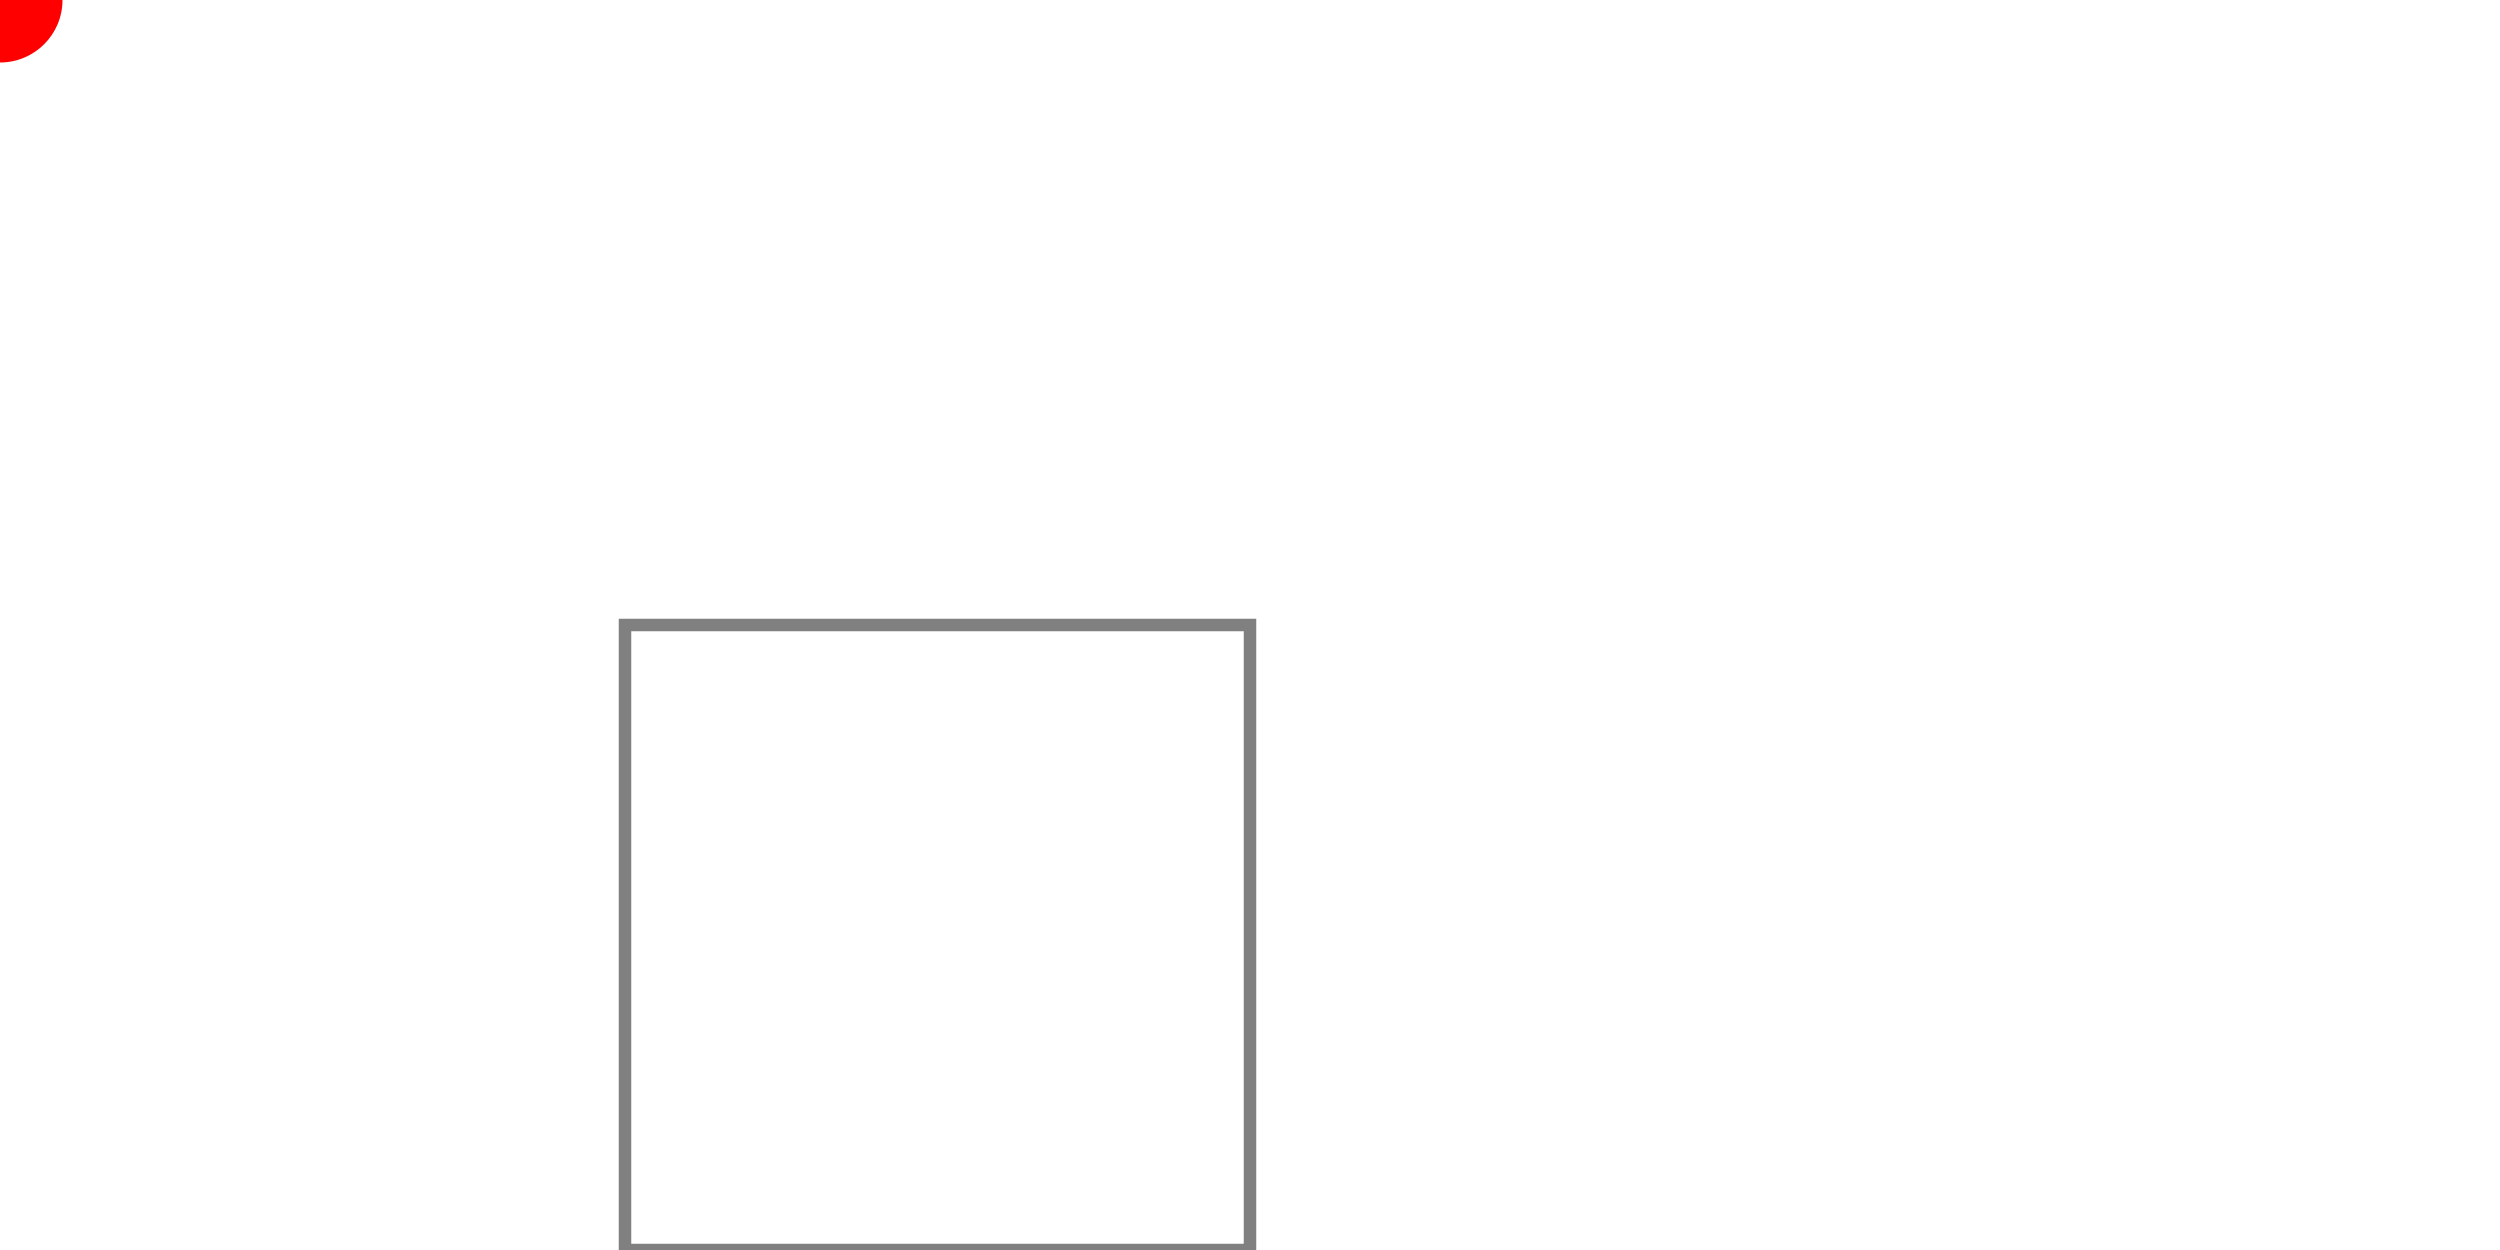
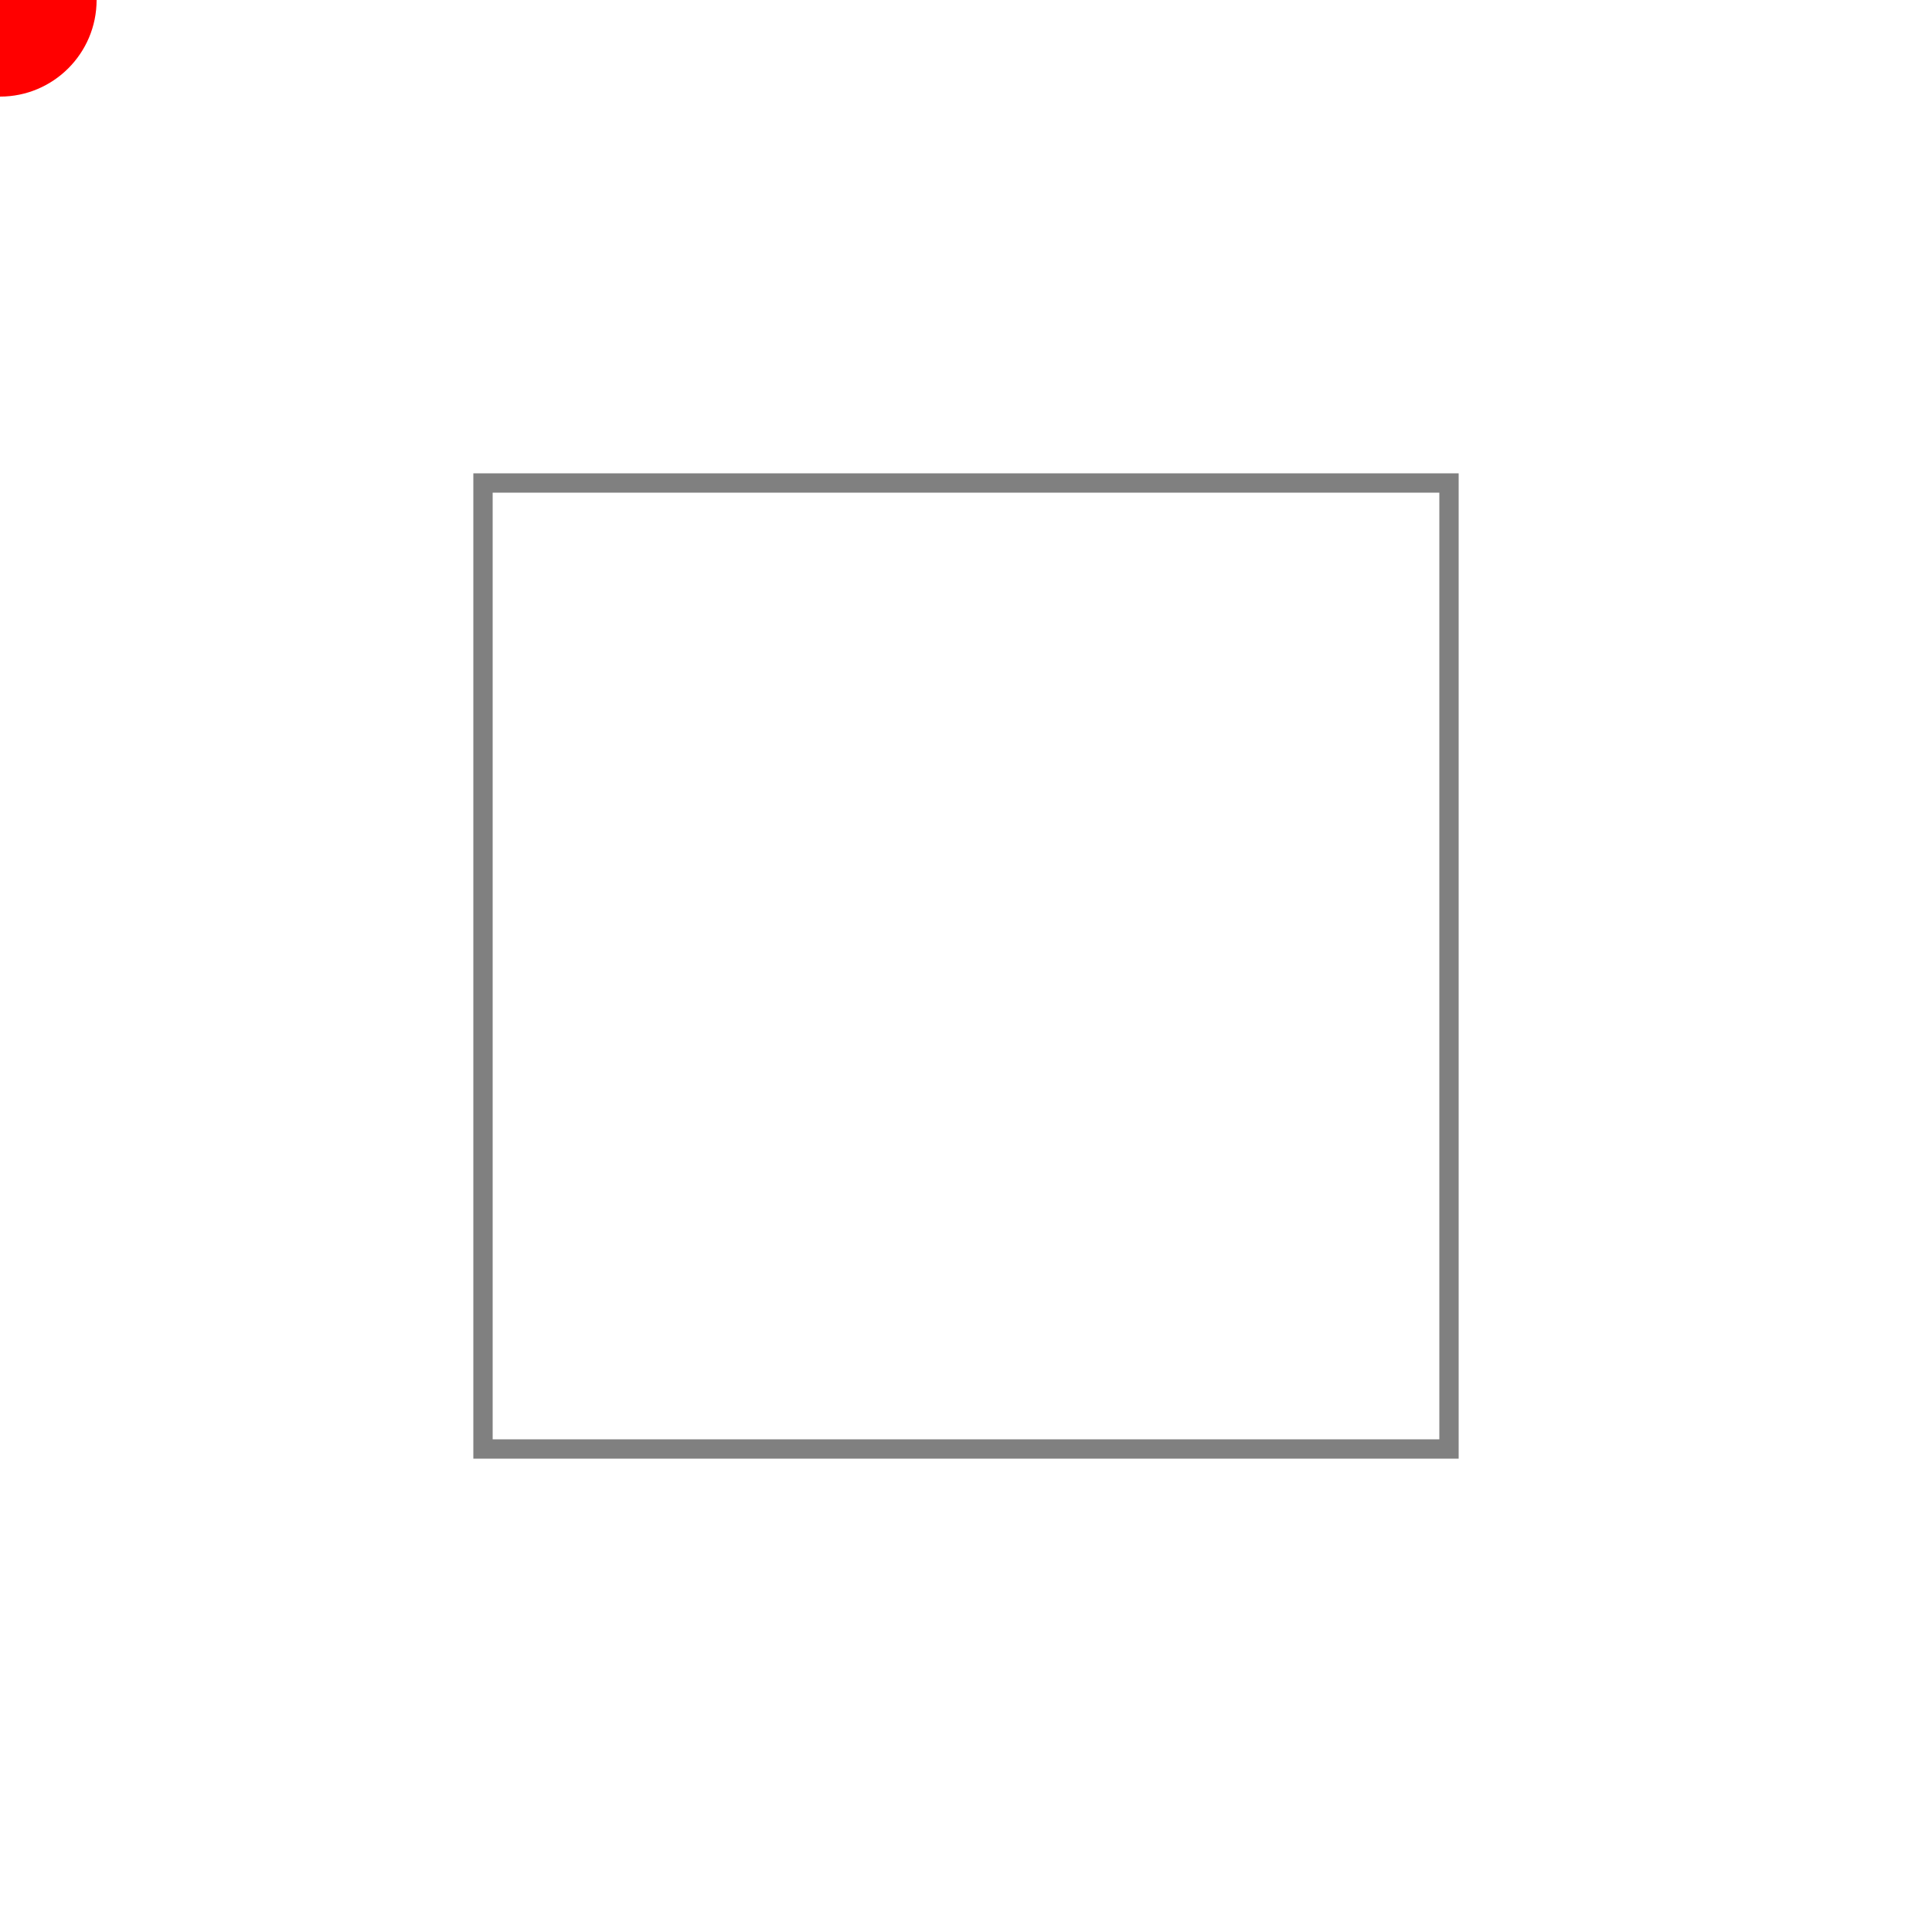
- <svg xmlns="http://www.w3.org/2000/svg" viewBox="0 0 200 100" version="1.1">
-   <path fill="none" stroke="gray" d="M50,50 L100,50 L100,100 L50,100 Z" />
+ <svg xmlns="http://www.w3.org/2000/svg" viewBox="0 0 100 100" version="1.1">
+   <path fill="none" stroke="gray" d="M25,25 L75,25 L75,75 L25,75 Z" />
  <circle r="5" fill="red">
-     <animateMotion dur="10s" repeatCount="indefinite" path="M50,50 L100,50 L100,100 L50,100 Z" />
+     <animateMotion dur="10s" repeatCount="indefinite" path="M25,25 L75,25 L75,75 L25,75 Z" />
  </circle>
</svg>
